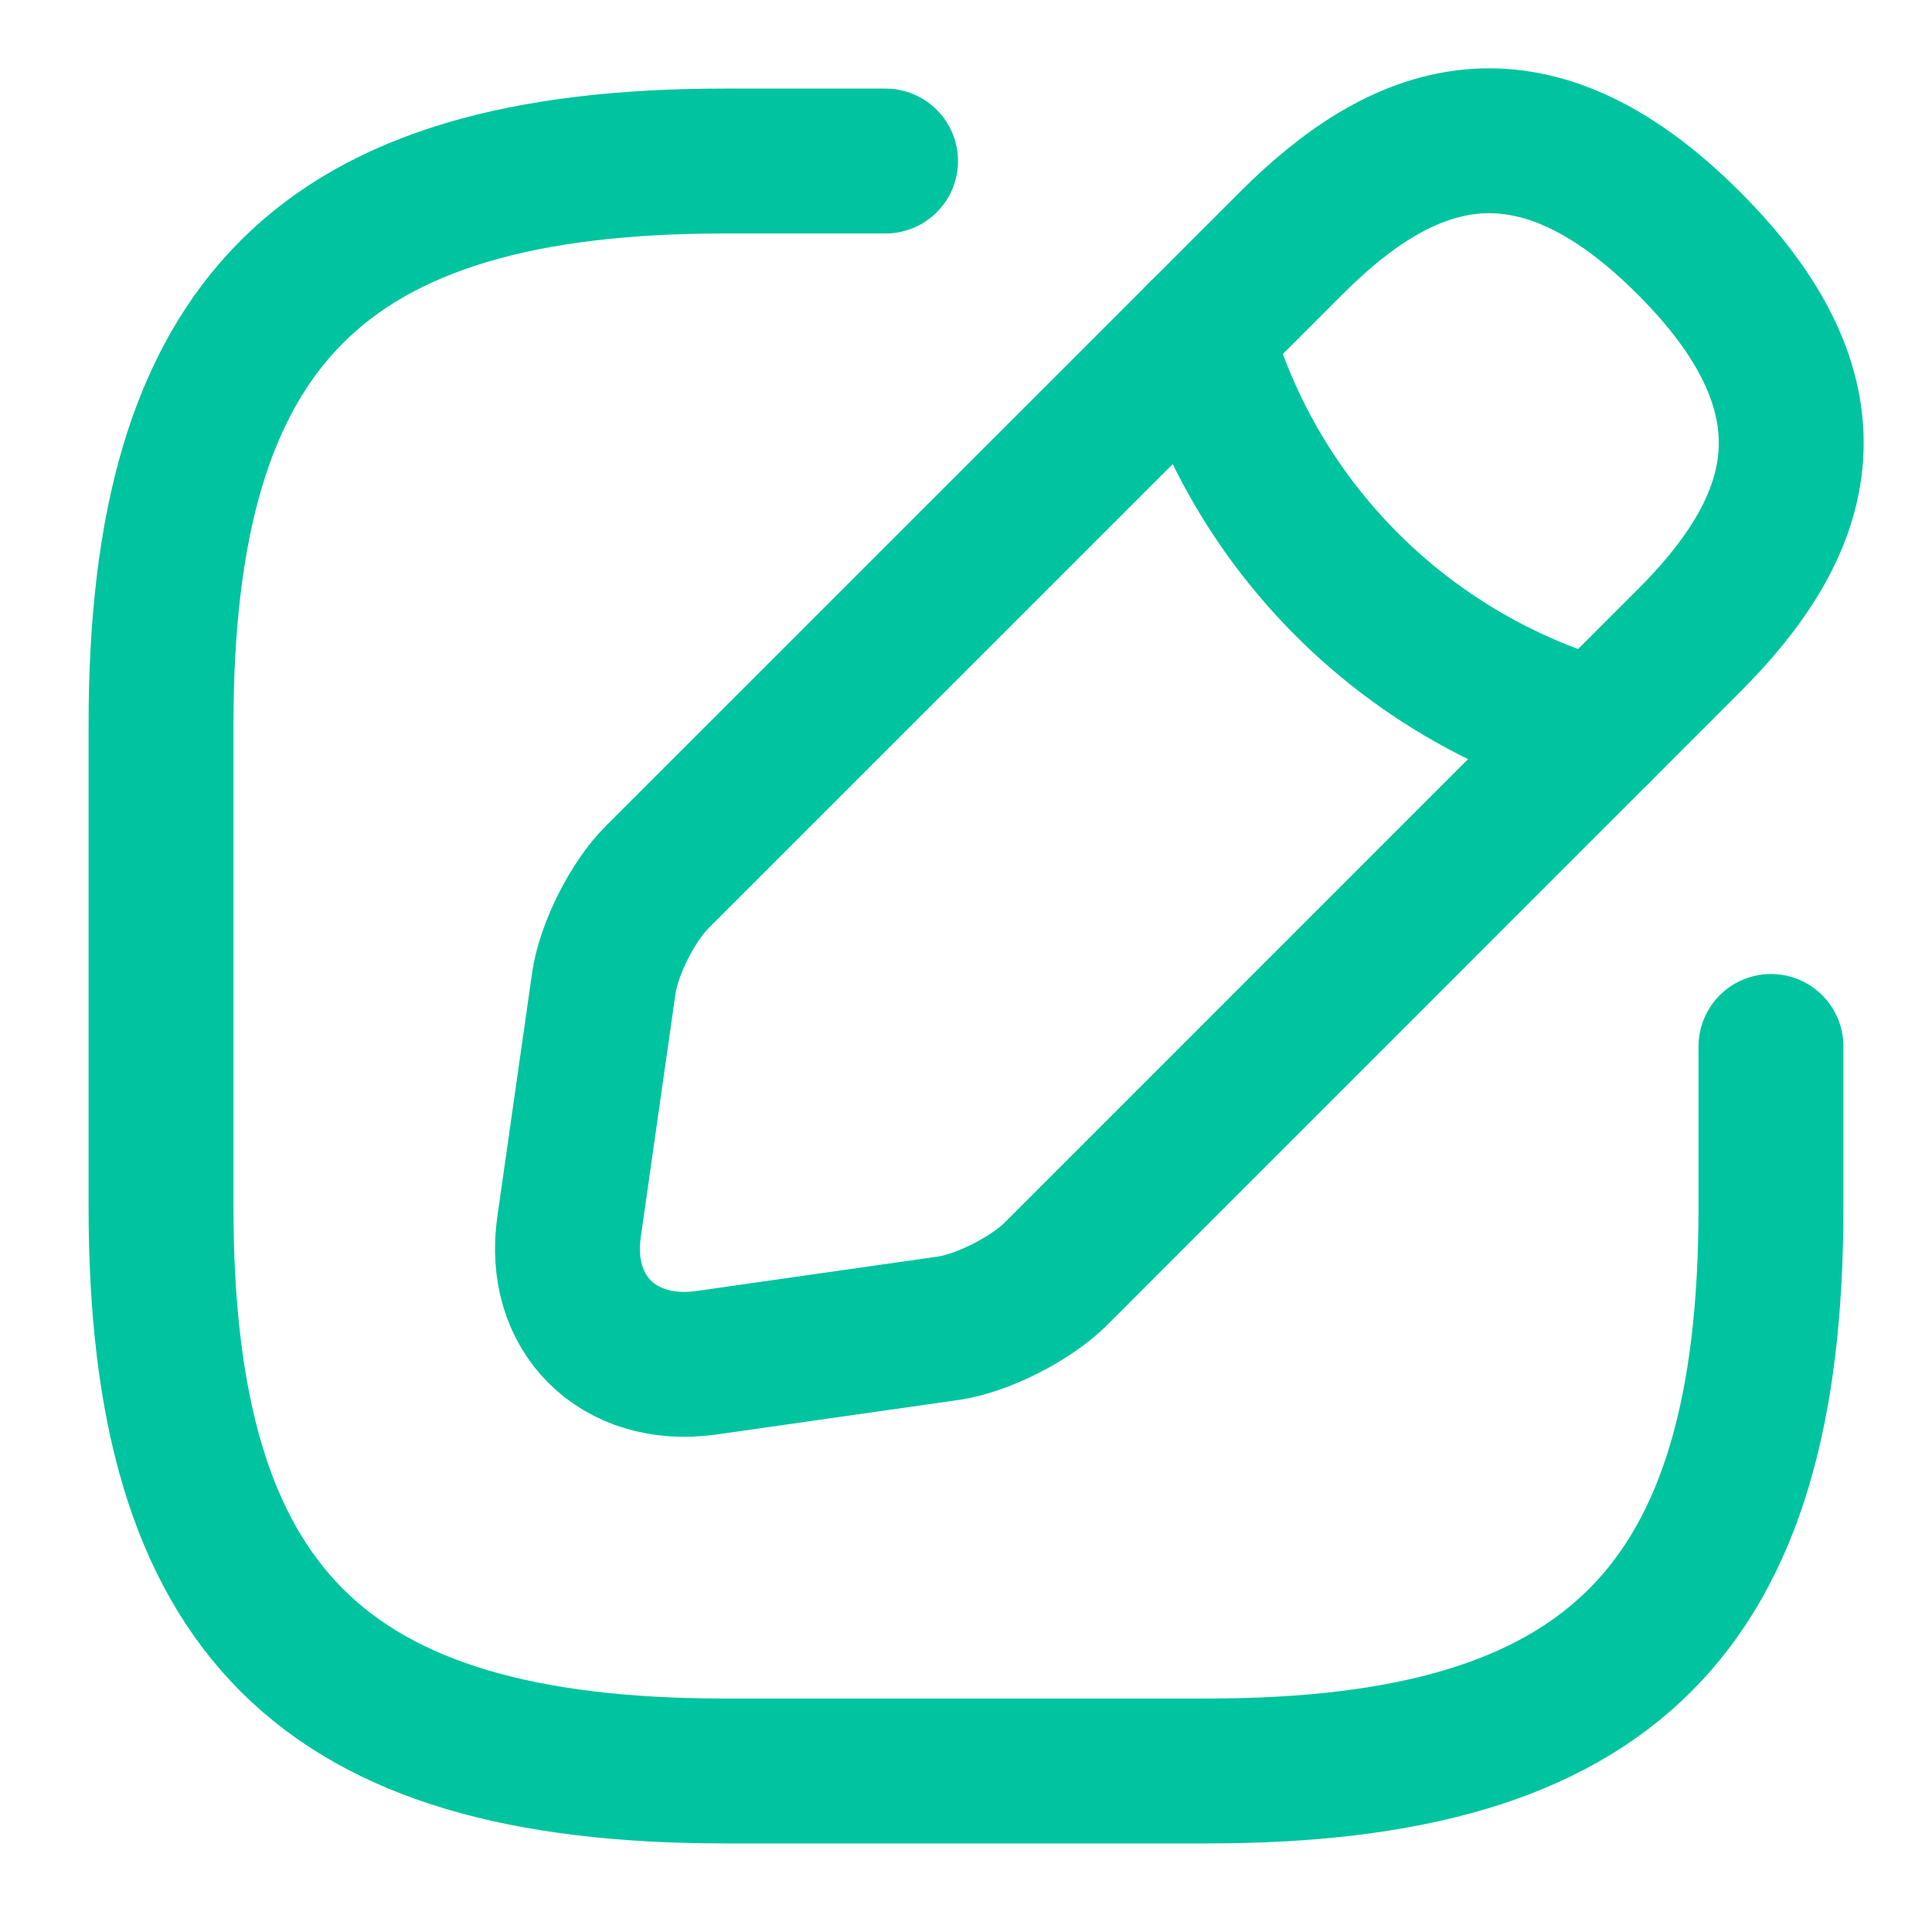
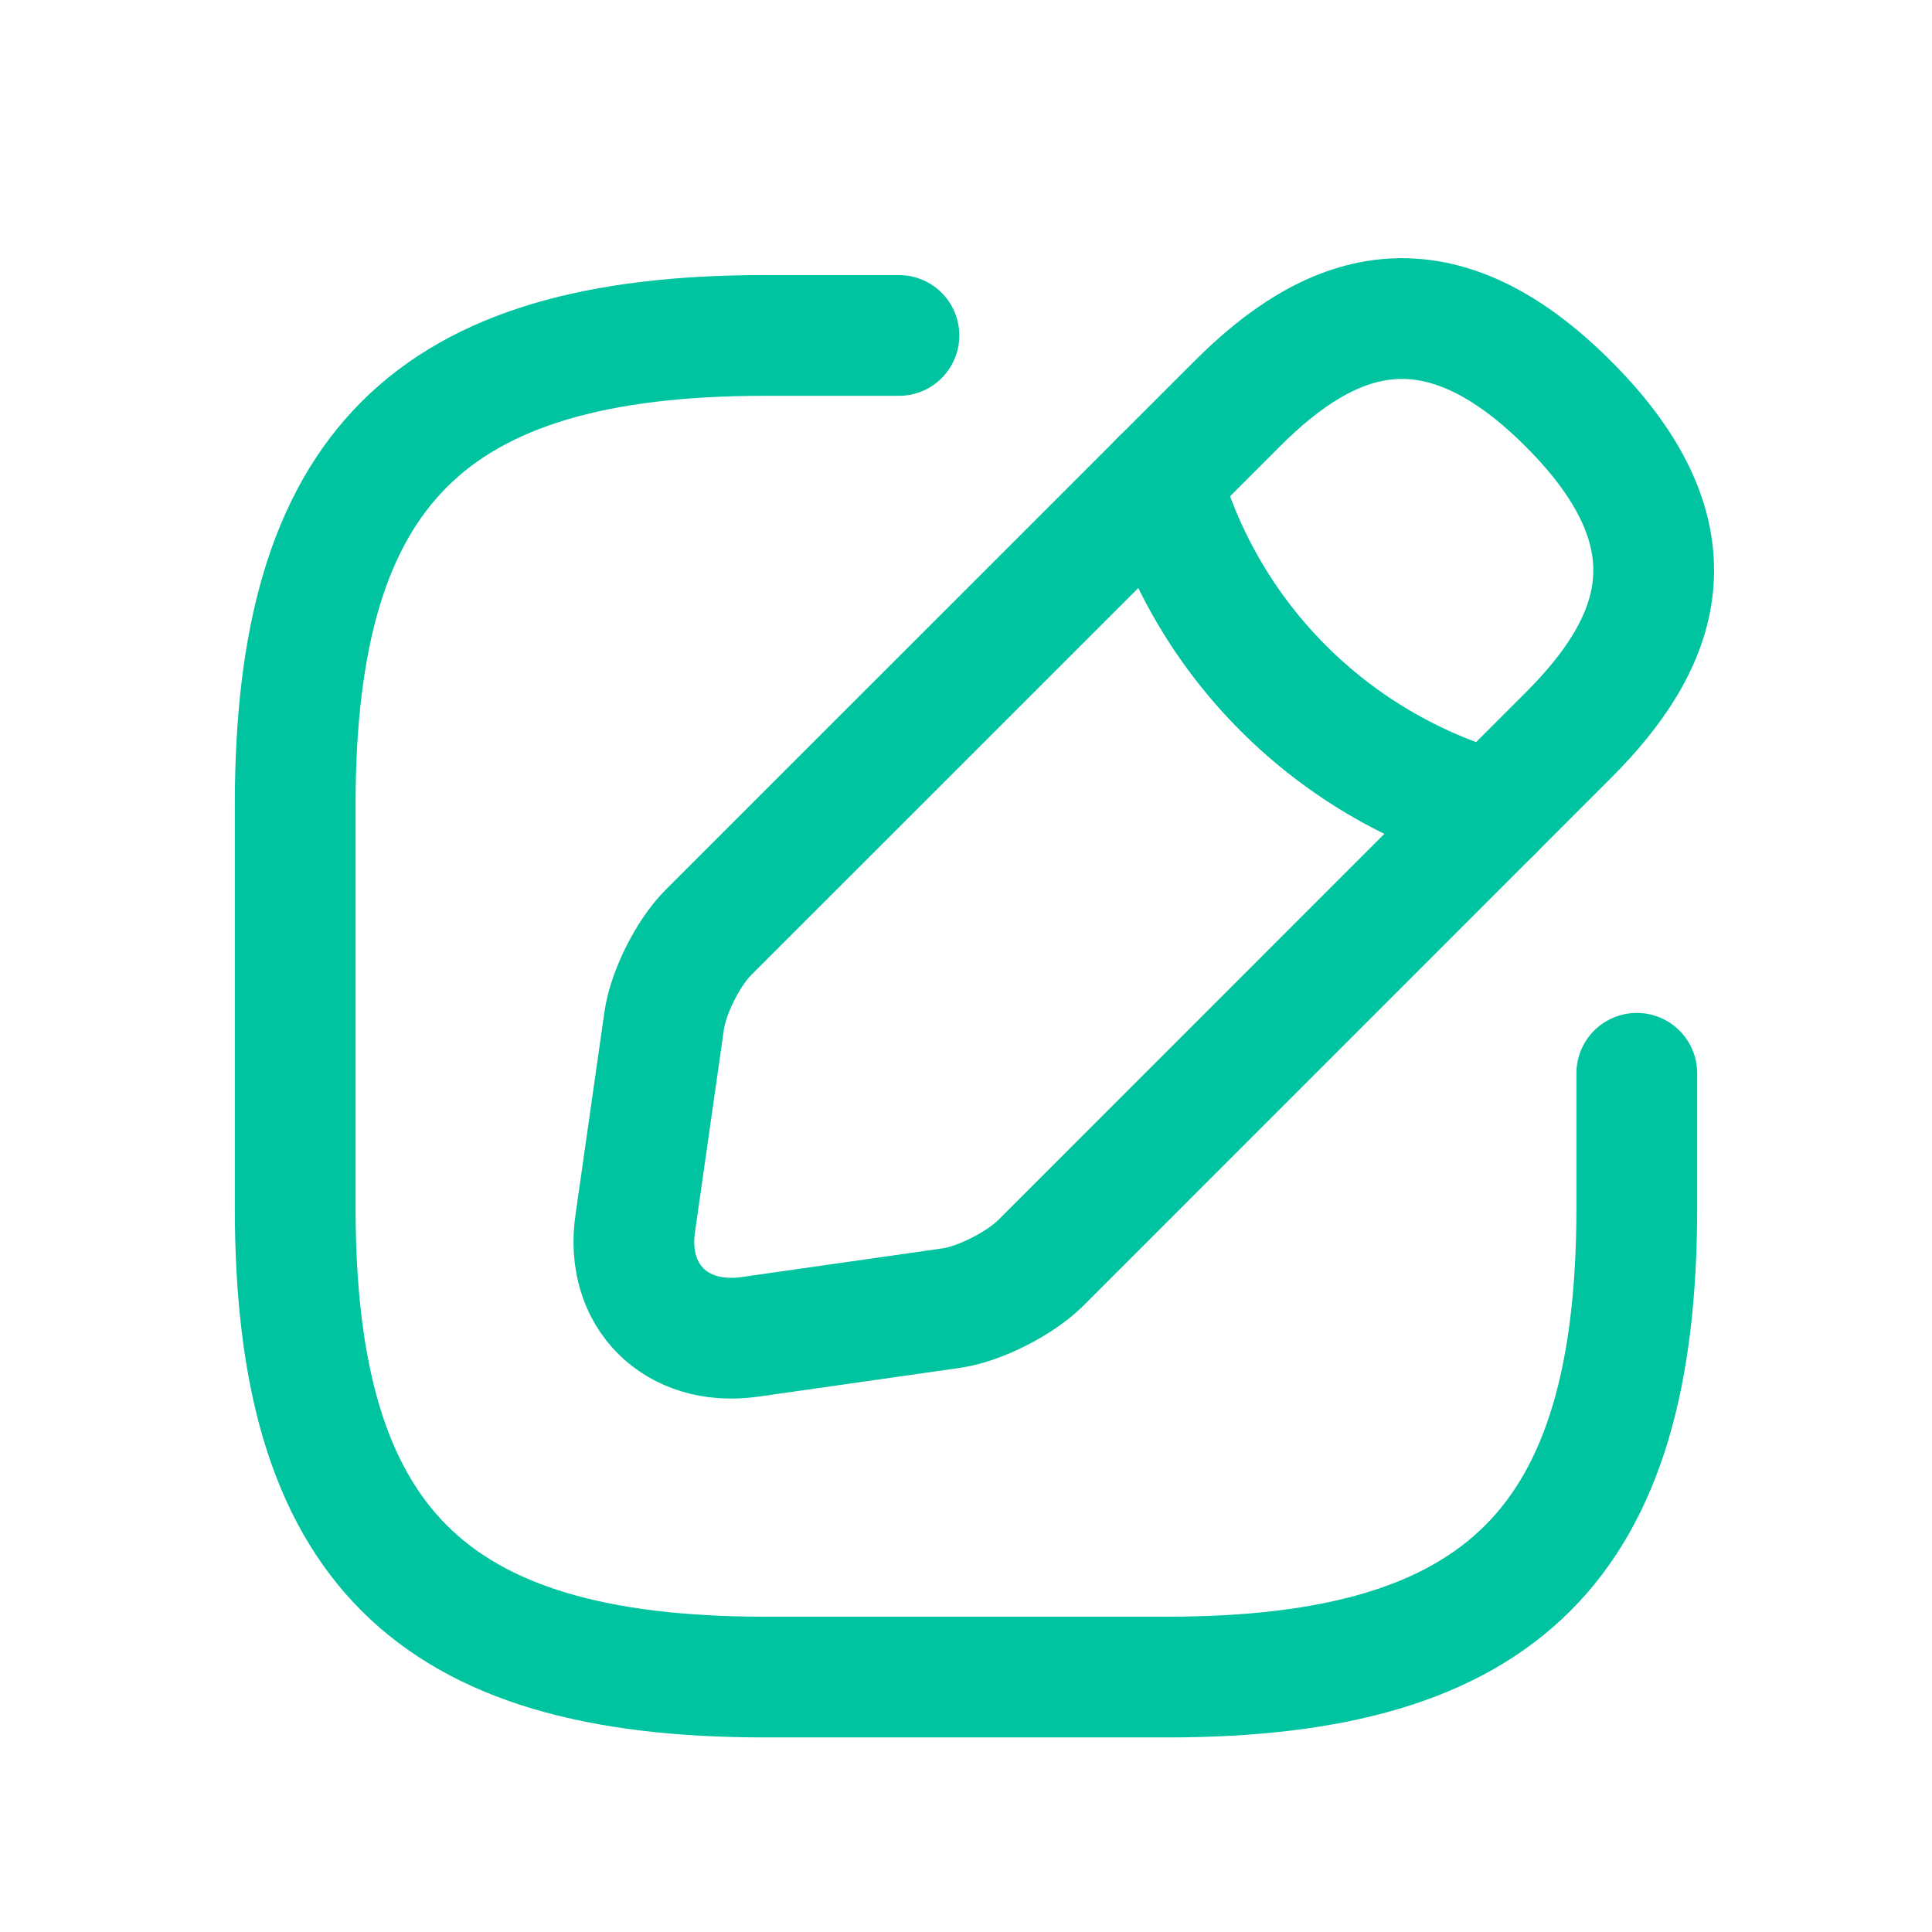
- <svg xmlns="http://www.w3.org/2000/svg" width="20" height="20" viewBox="0 0 20 20" fill="none">
+ <svg xmlns="http://www.w3.org/2000/svg" width="30" height="30" viewBox="-2 -2.5 24 24" fill="none">
  <path d="M9.167 1.667H7.5C3.333 1.667 1.667 3.333 1.667 7.5V12.5C1.667 16.667 3.333 18.333 7.5 18.333H12.5C16.667 18.333 18.333 16.667 18.333 12.5V10.833" stroke="#00C49F" stroke-width="1.5" stroke-linecap="round" stroke-linejoin="round" />
  <path d="M13.367 2.517L6.8 9.083C6.55 9.333 6.3 9.825 6.25 10.183L5.892 12.692C5.758 13.6 6.4 14.233 7.308 14.108L9.817 13.75C10.167 13.7 10.658 13.45 10.917 13.2L17.483 6.633C18.617 5.5 19.15 4.183 17.483 2.517C15.817 0.85 14.5 1.383 13.367 2.517Z" stroke="#00C49F" stroke-width="1.5" stroke-miterlimit="10" stroke-linecap="round" stroke-linejoin="round" />
  <path d="M12.425 3.458C12.983 5.45 14.542 7.008 16.542 7.575" stroke="#00C49F" stroke-width="1.5" stroke-miterlimit="10" stroke-linecap="round" stroke-linejoin="round" />
</svg>
